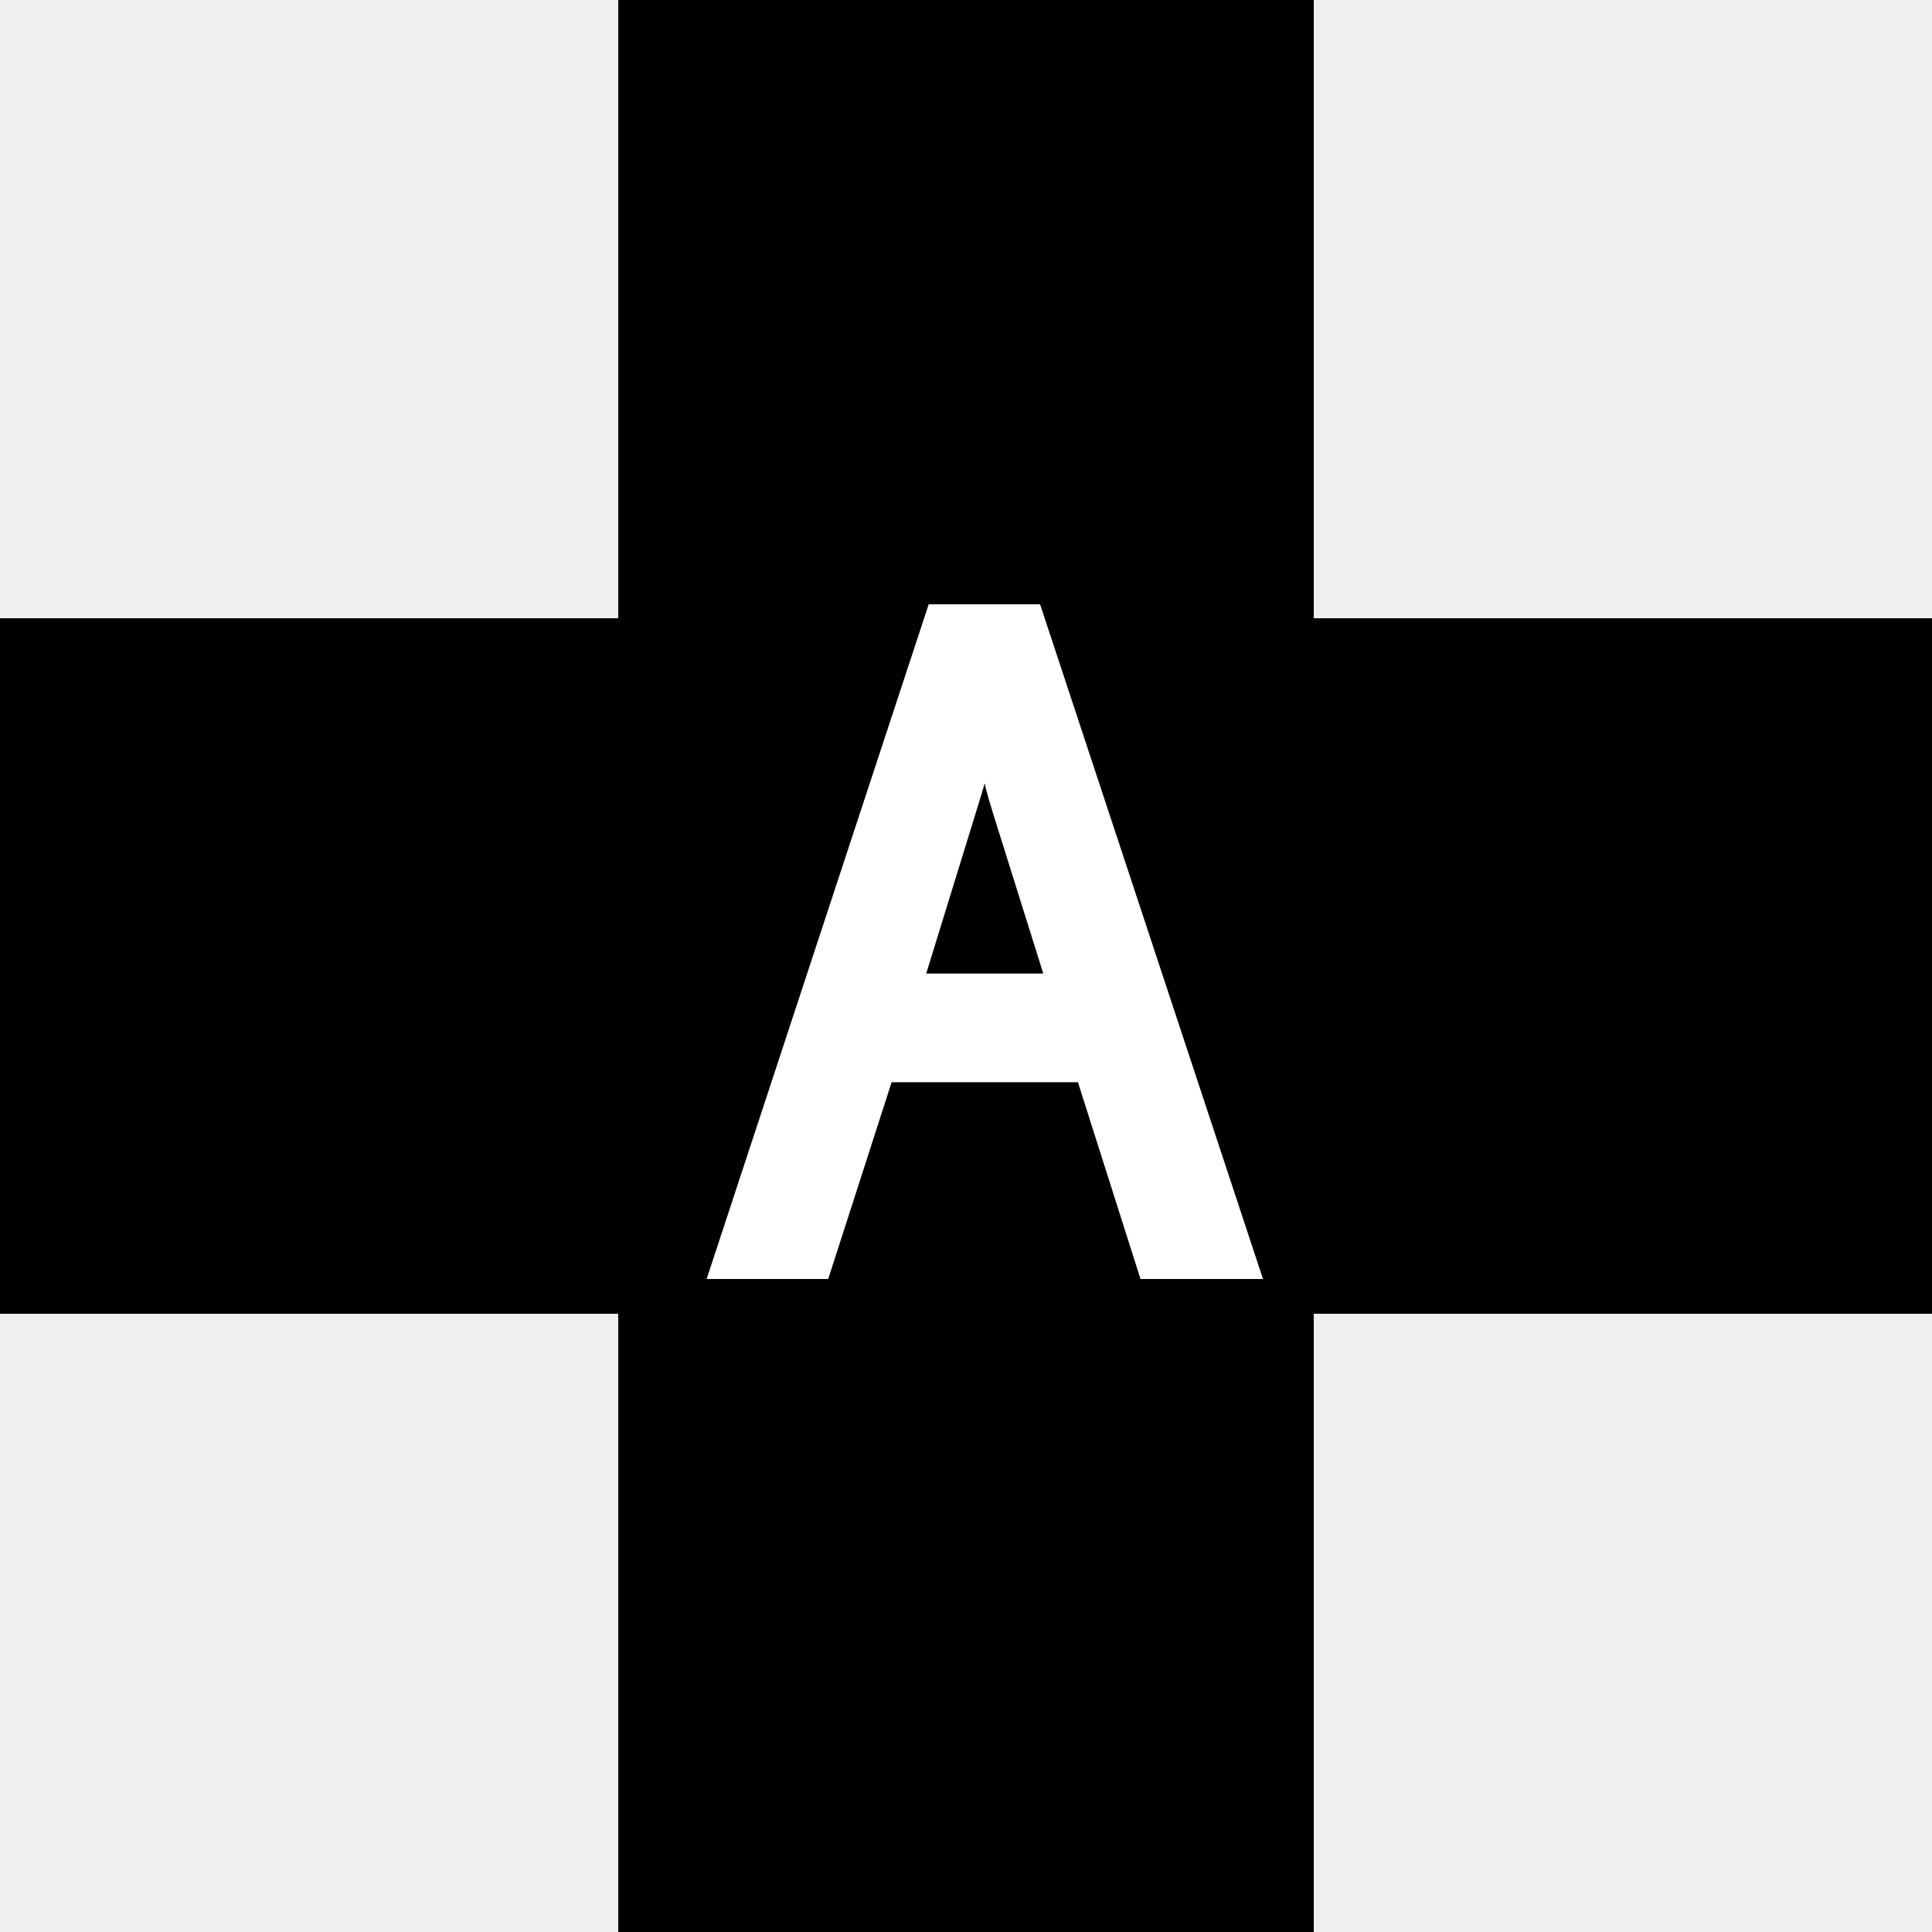
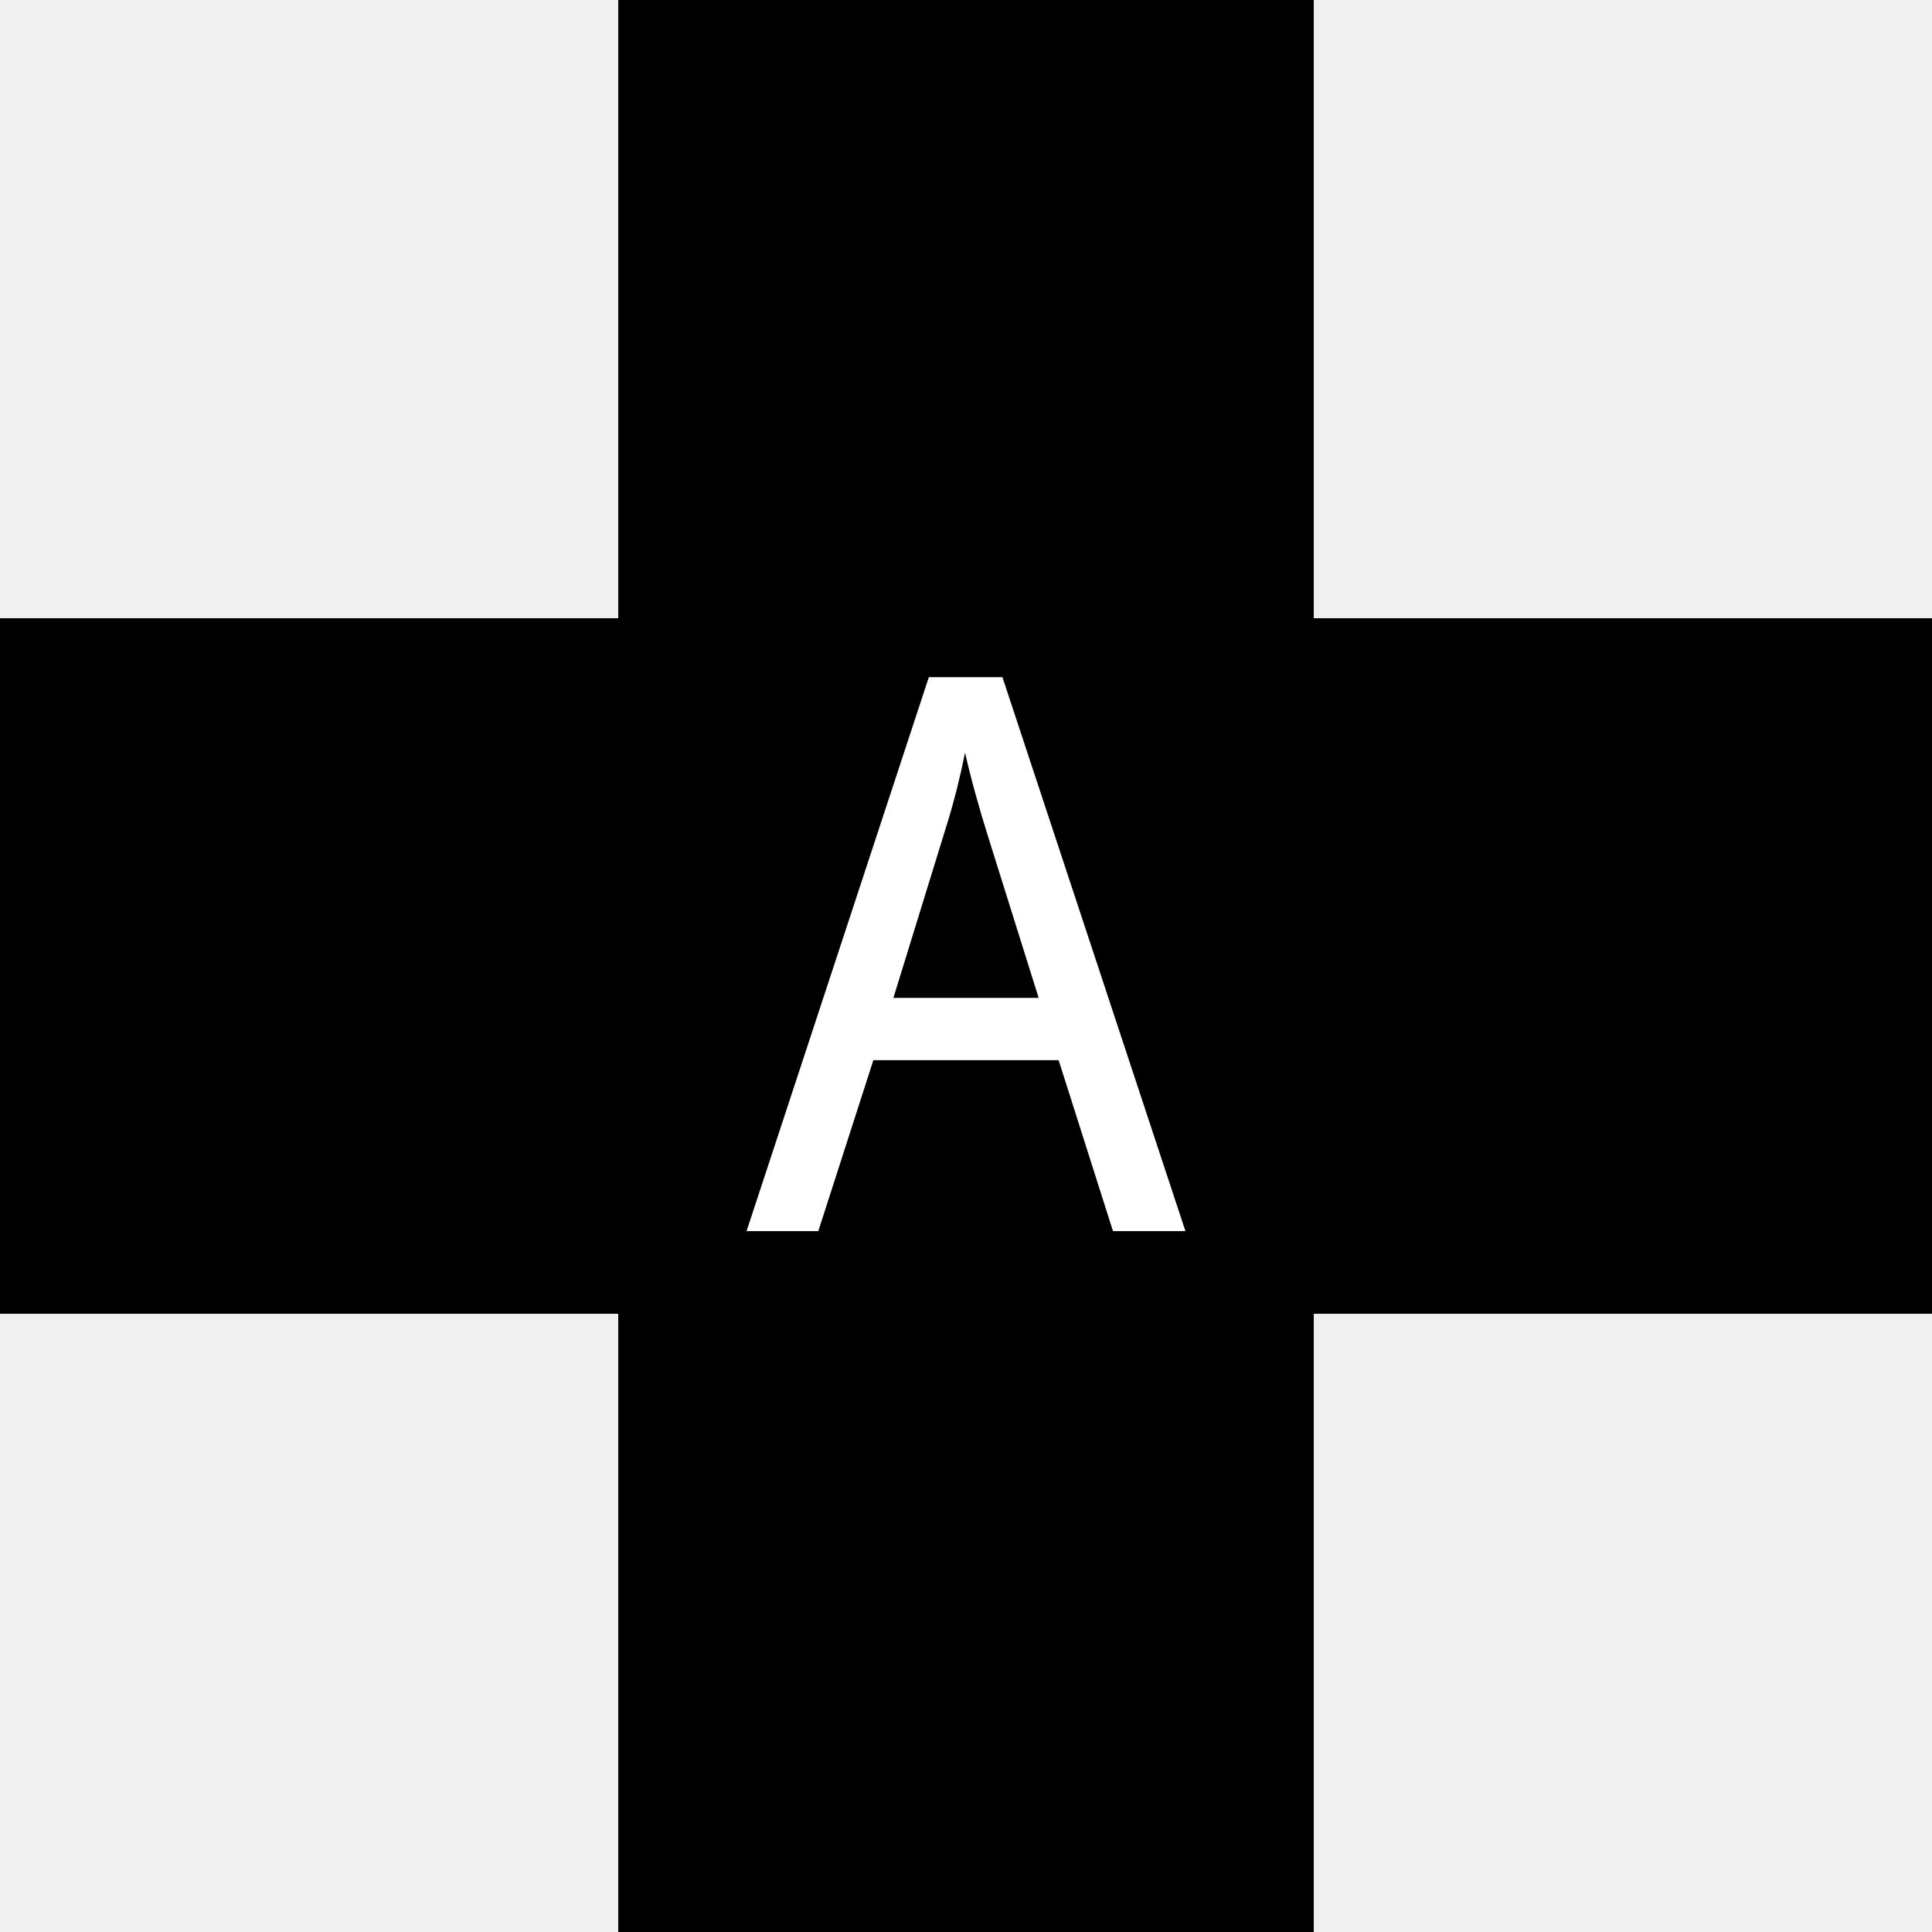
<svg xmlns="http://www.w3.org/2000/svg" width="100%" height="100%" viewBox="0 0 500 500" version="1.1" xml:space="preserve" style="fill-rule:evenodd;clip-rule:evenodd;stroke-linejoin:round;stroke-miterlimit:2;">
  <path d="M160,0l-0,160l-160,-0l0,180l160,-0l-0,160l180,-0l-0,-160l160,-0l-0,-180l-160,-0l-0,-160l-180,0Z" style="fill:#000000;" />
-   <text x="181px" y="331px" style="fill:#FFFFFF;font-family:'Noto Mono', 'Noto Sans Mono';font-weight:700;font-size:230.248px;">A</text>
+   <text x="50%" y="53%" font-size="200px" font-weight="600" dominant-baseline="middle" text-anchor="middle" style="fill:#FFFFFF;font-family:'Noto Mono', 'Noto Sans Mono'">A</text>
</svg>
